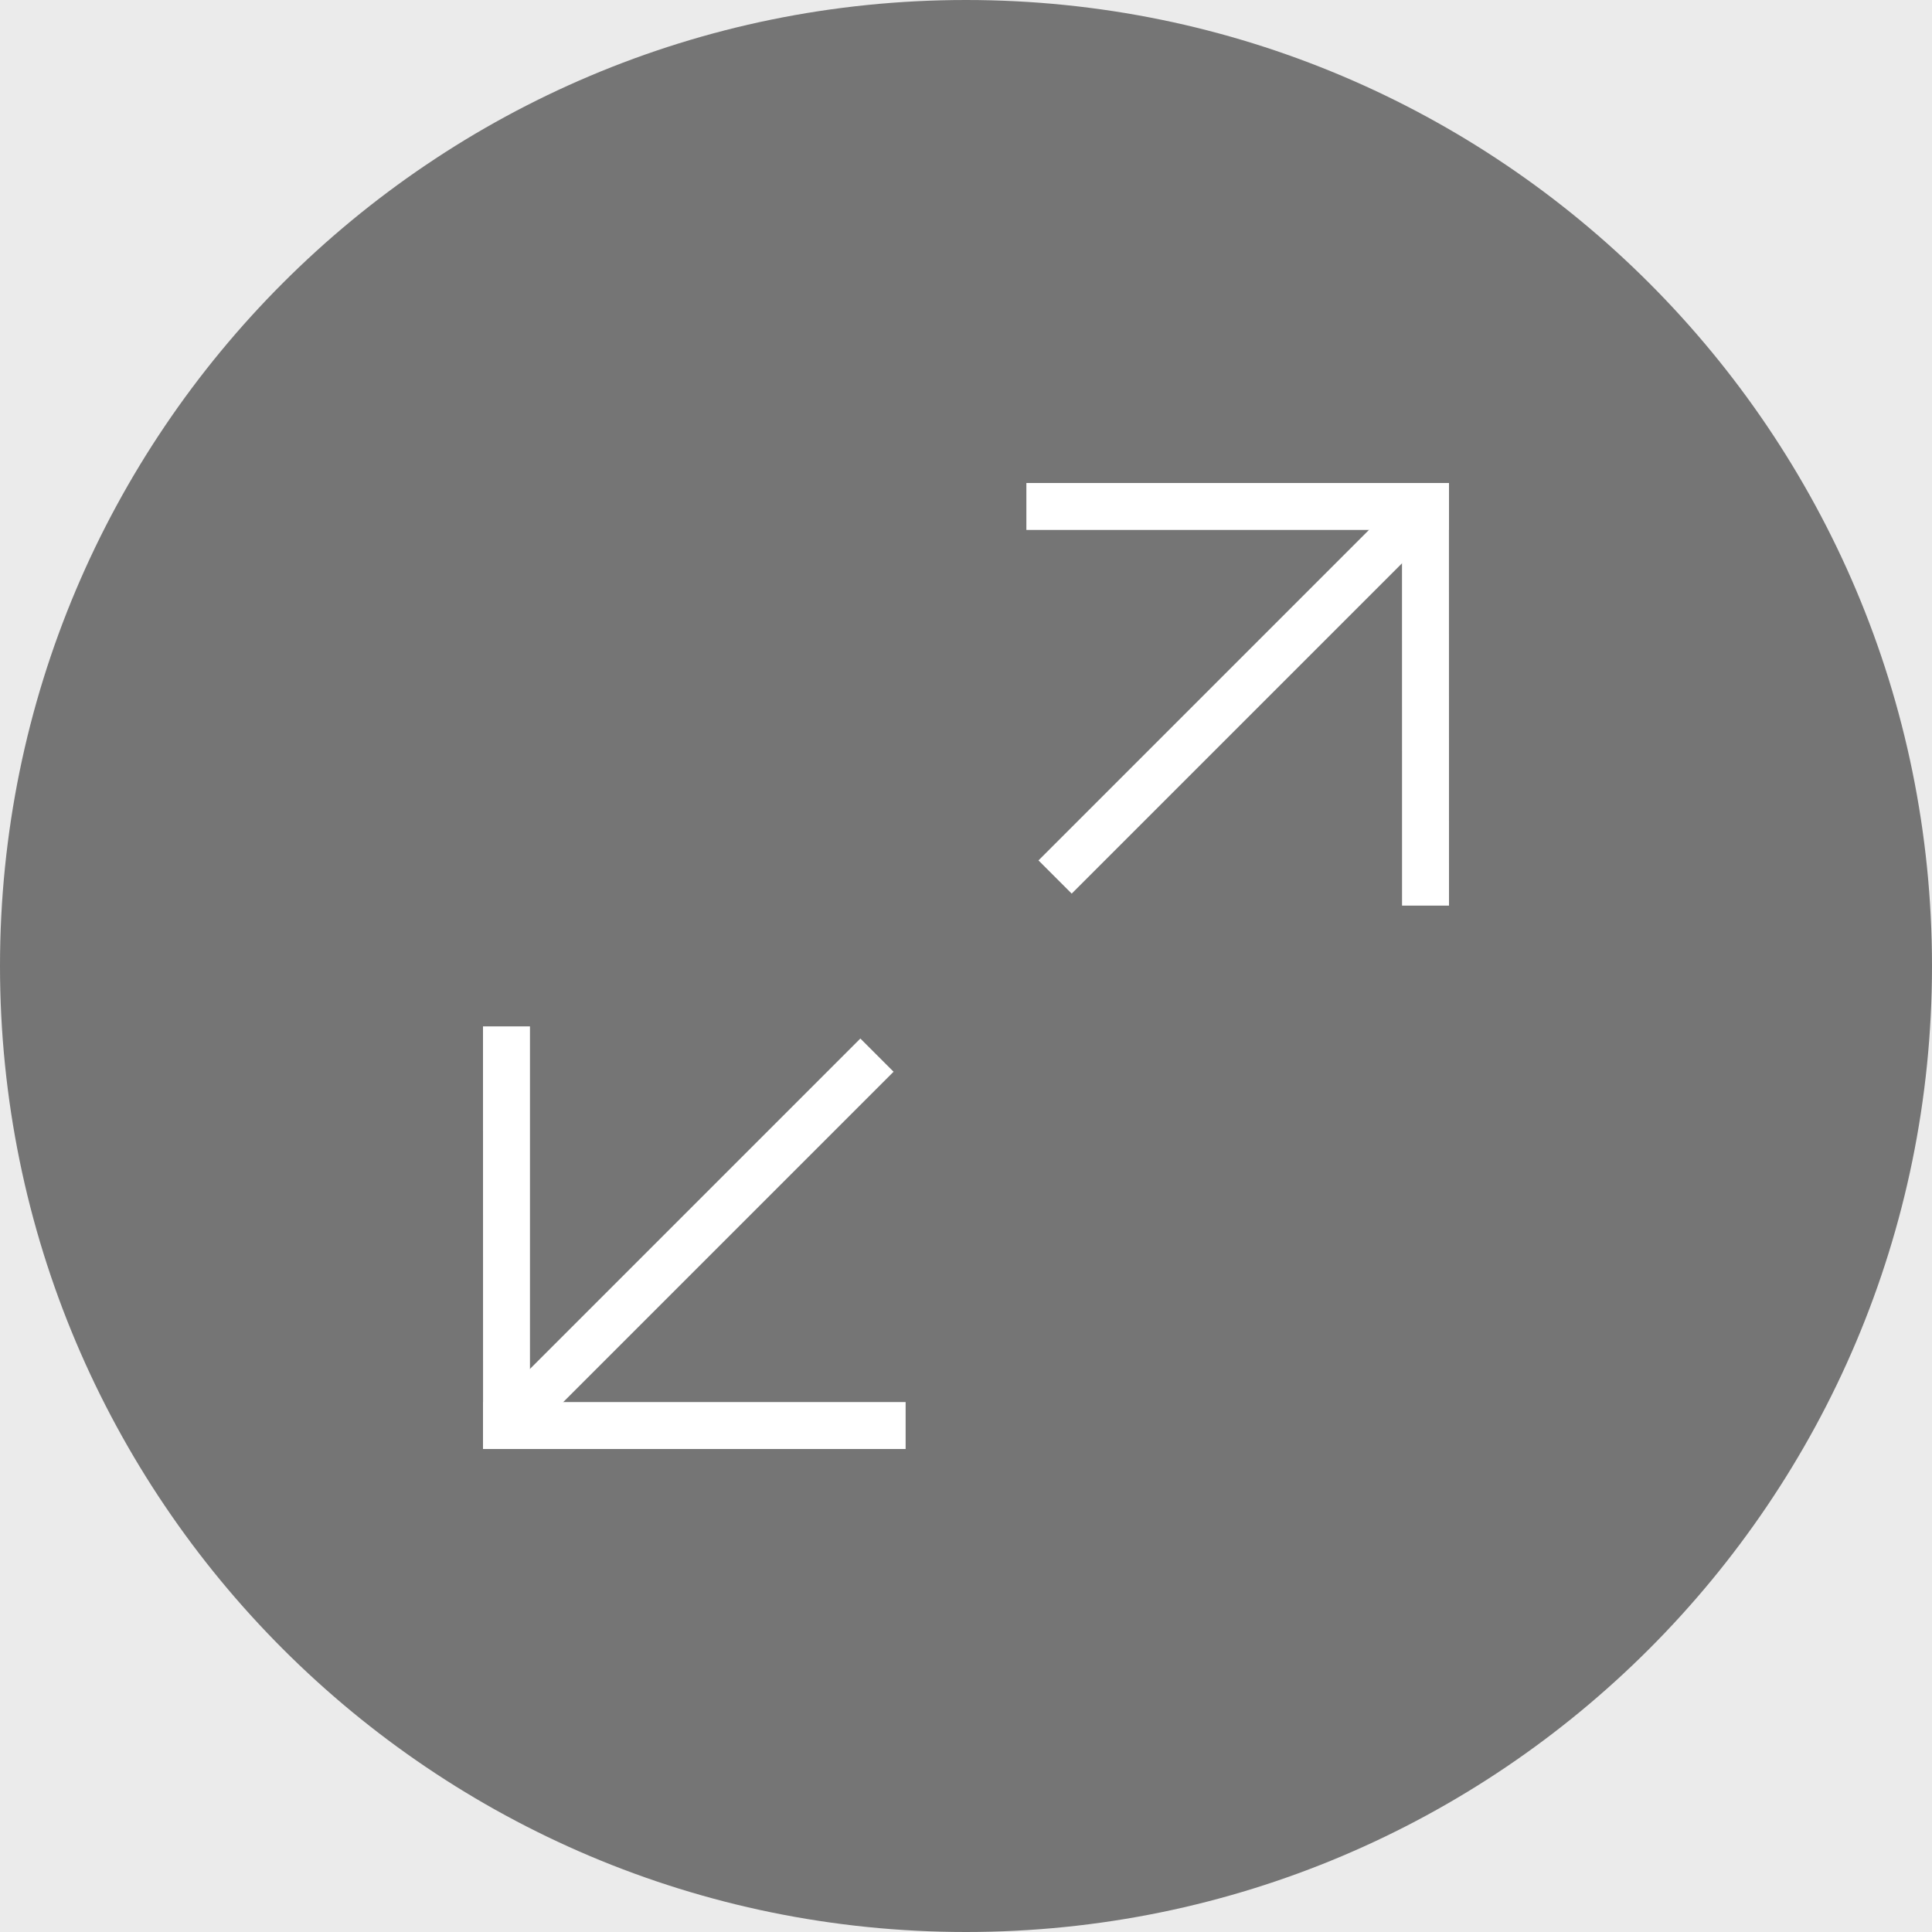
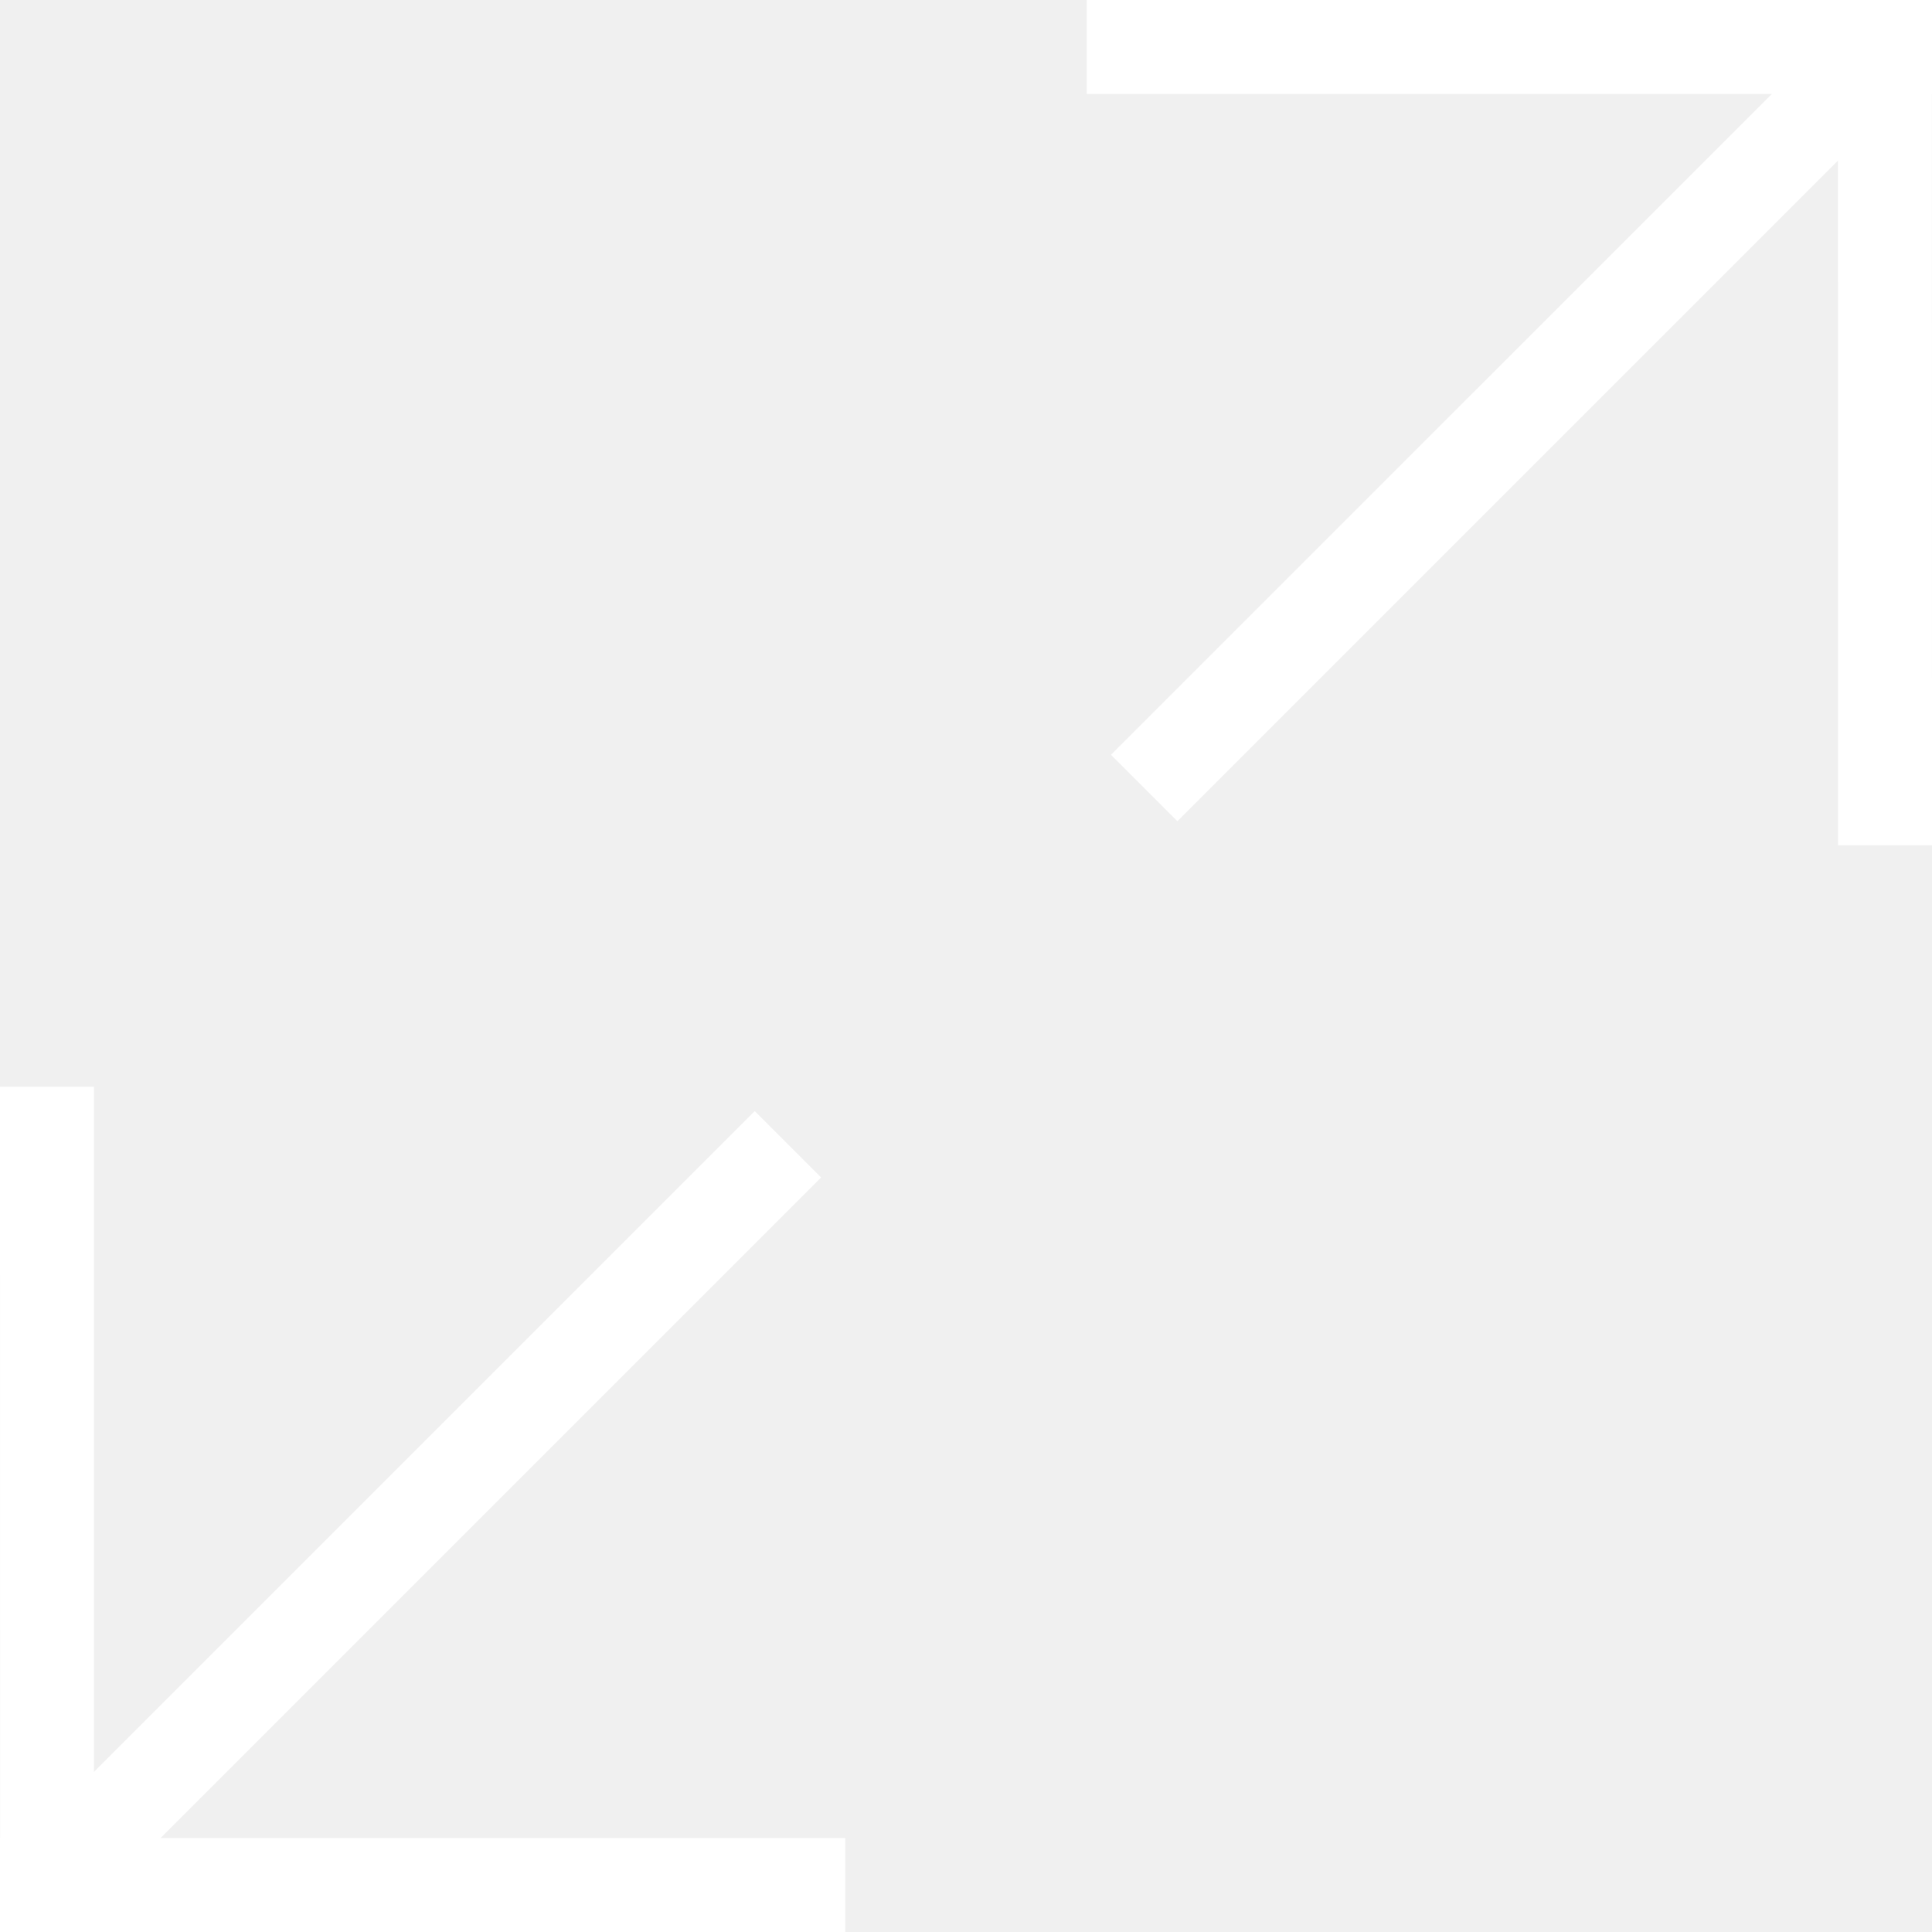
- <svg xmlns="http://www.w3.org/2000/svg" width="36" height="36" viewBox="0 0 36 36">
-   <g fill="none" fill-rule="evenodd">
-     <path fill="#E6E6E6" d="M0 0H23182V1875H0z" transform="translate(-20648 -895)" opacity=".5" />
-     <g transform="translate(-20648 -895) translate(20648 895)">
-       <circle cx="18" cy="18" r="18" fill="#000" opacity=".5" />
-       <g fill="#FFF">
-         <path d="M3.5 9.25L4.375 9.25 4.375 18.875 3.5 18.875z" transform="translate(9 9) rotate(-135 3.938 14.063)" />
-         <path d="M18 0v.875h-.001l.001 7h-.875l-.001-7h-6.999V0H18z" transform="translate(9 9)" />
-         <path d="M13.625 -0.875L14.5 -0.875 14.5 8.75 13.625 8.75z" transform="translate(9 9) rotate(-135 14.063 3.938)" />
-         <path d="M0 18v-.875h.001l-.001-7h.875v7h7V18H0z" transform="translate(9 9)" />
-       </g>
-     </g>
+ <svg xmlns="http://www.w3.org/2000/svg" width="18" height="18" viewBox="0 0 18 18">
+   <g fill="#FFF" fill-rule="evenodd">
+     <path d="M3.5 9.25L4.375 9.25 4.375 18.875 3.5 18.875z" transform="rotate(-135 3.938 14.063)" />
+     <path d="M18 0v.875h-.001l.001 7h-.875l-.001-7h-6.999V0H18z" />
+     <path d="M13.625 -0.875L14.5 -0.875 14.5 8.75 13.625 8.75z" transform="rotate(-135 14.063 3.938)" />
+     <path d="M0 18v-.875h.001l-.001-7h.875v7h7V18H0z" />
  </g>
</svg>
